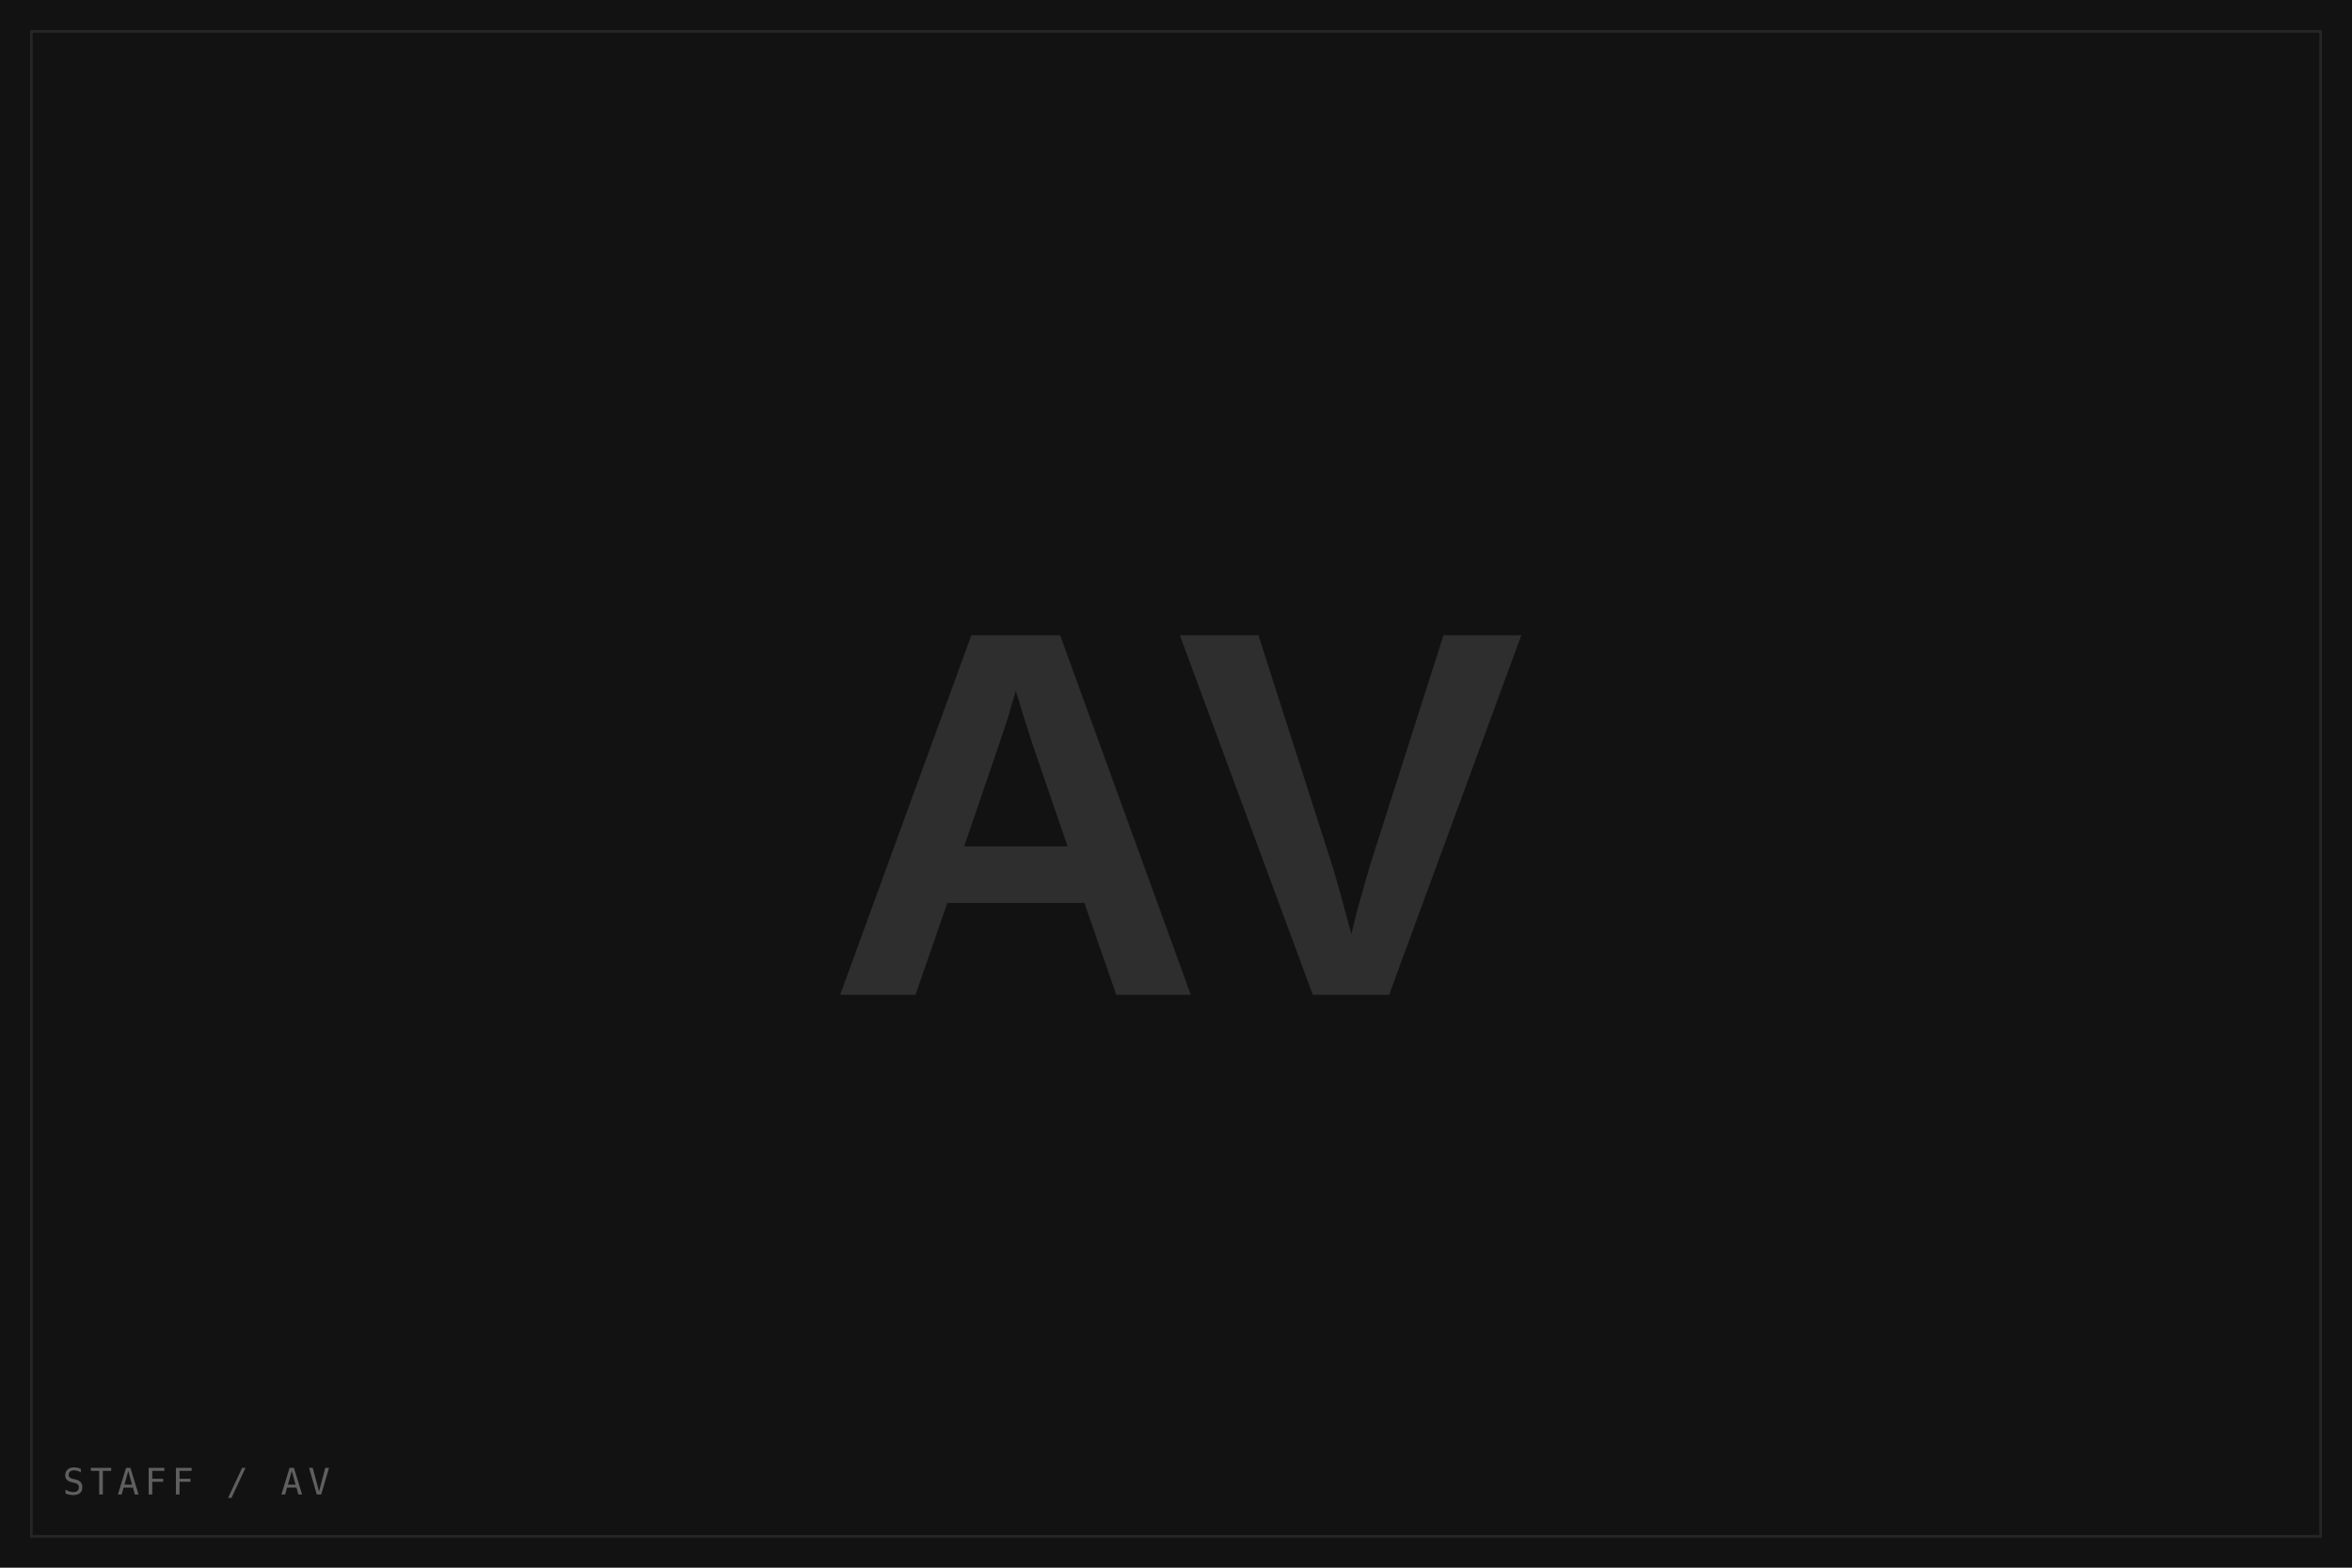
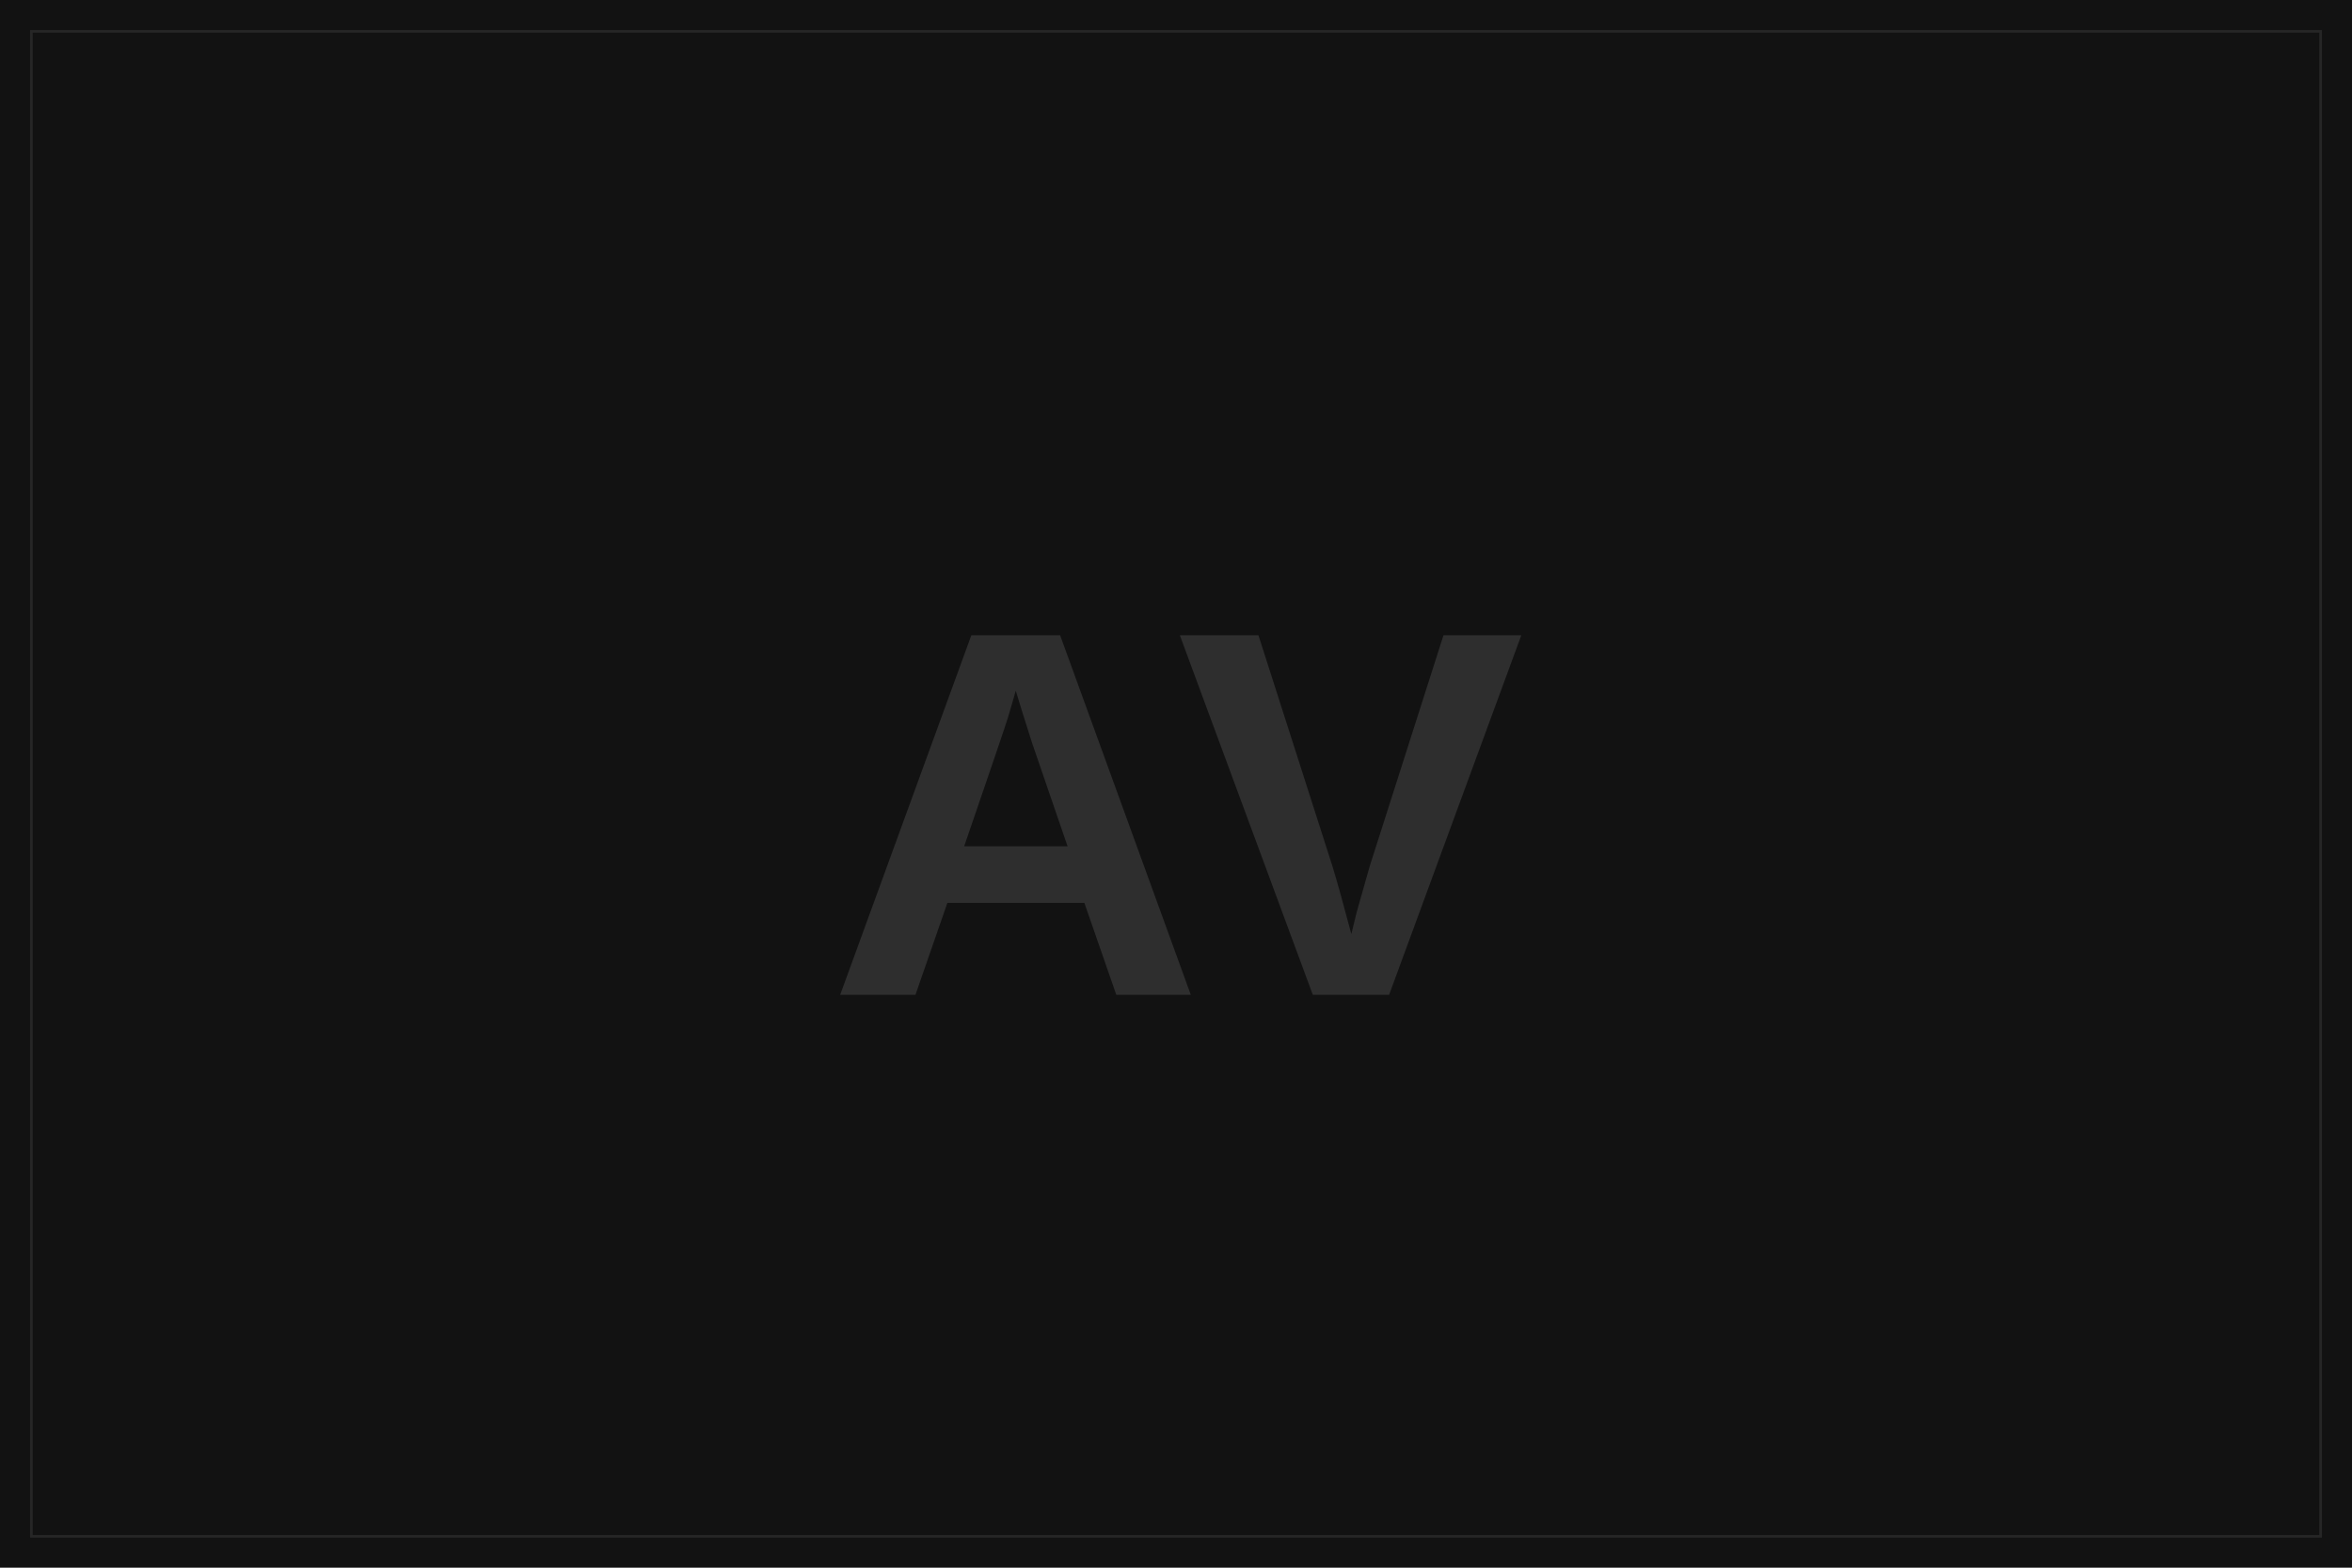
<svg xmlns="http://www.w3.org/2000/svg" width="900" height="600" viewBox="0 0 900 600" role="img" aria-label="Instructor monogram AV">
  <rect width="900" height="600" fill="#121212" />
  <rect x="12" y="12" width="876" height="576" fill="none" stroke="#262626" stroke-width="1" />
  <text x="50%" y="54%" dominant-baseline="middle" text-anchor="middle" font-family="Archivo, Arial, sans-serif" font-weight="800" font-size="200" letter-spacing="4" fill="#2E2E2E">AV</text>
-   <text x="24" y="572" font-family="JetBrains Mono, ui-monospace, monospace" font-size="14" letter-spacing="2" fill="#5F5F5F">STAFF / AV</text>
</svg>
